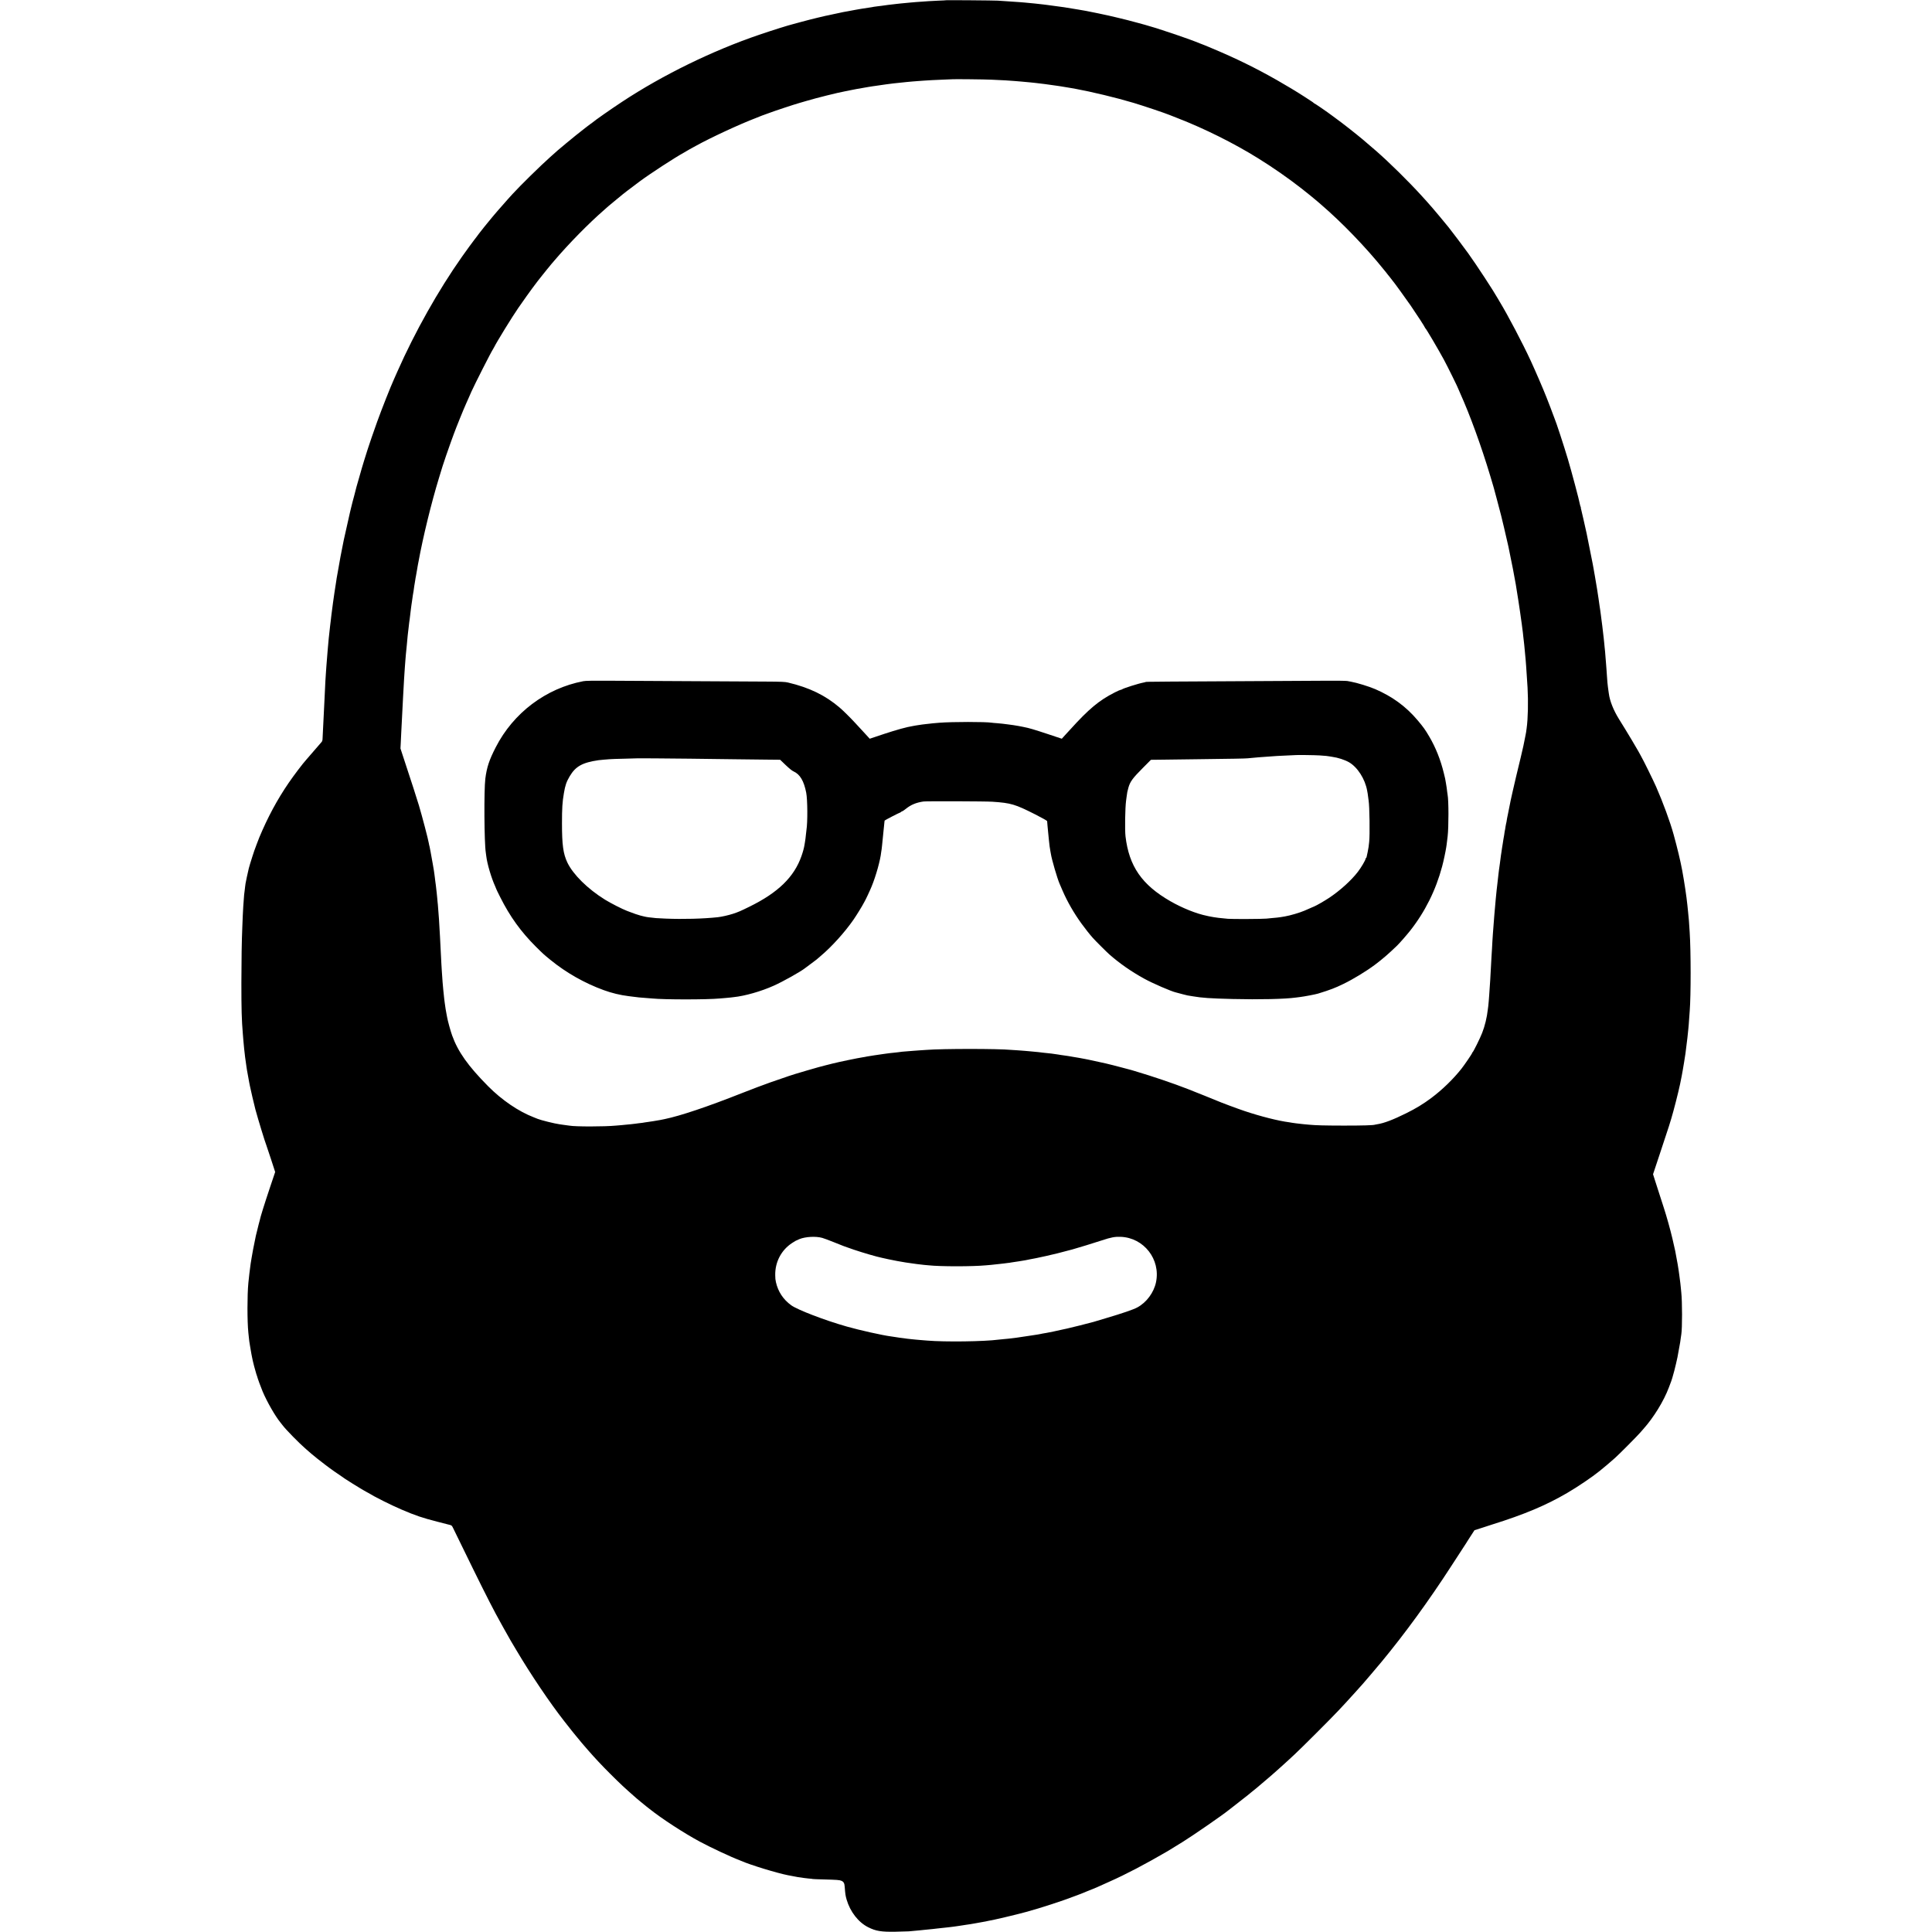
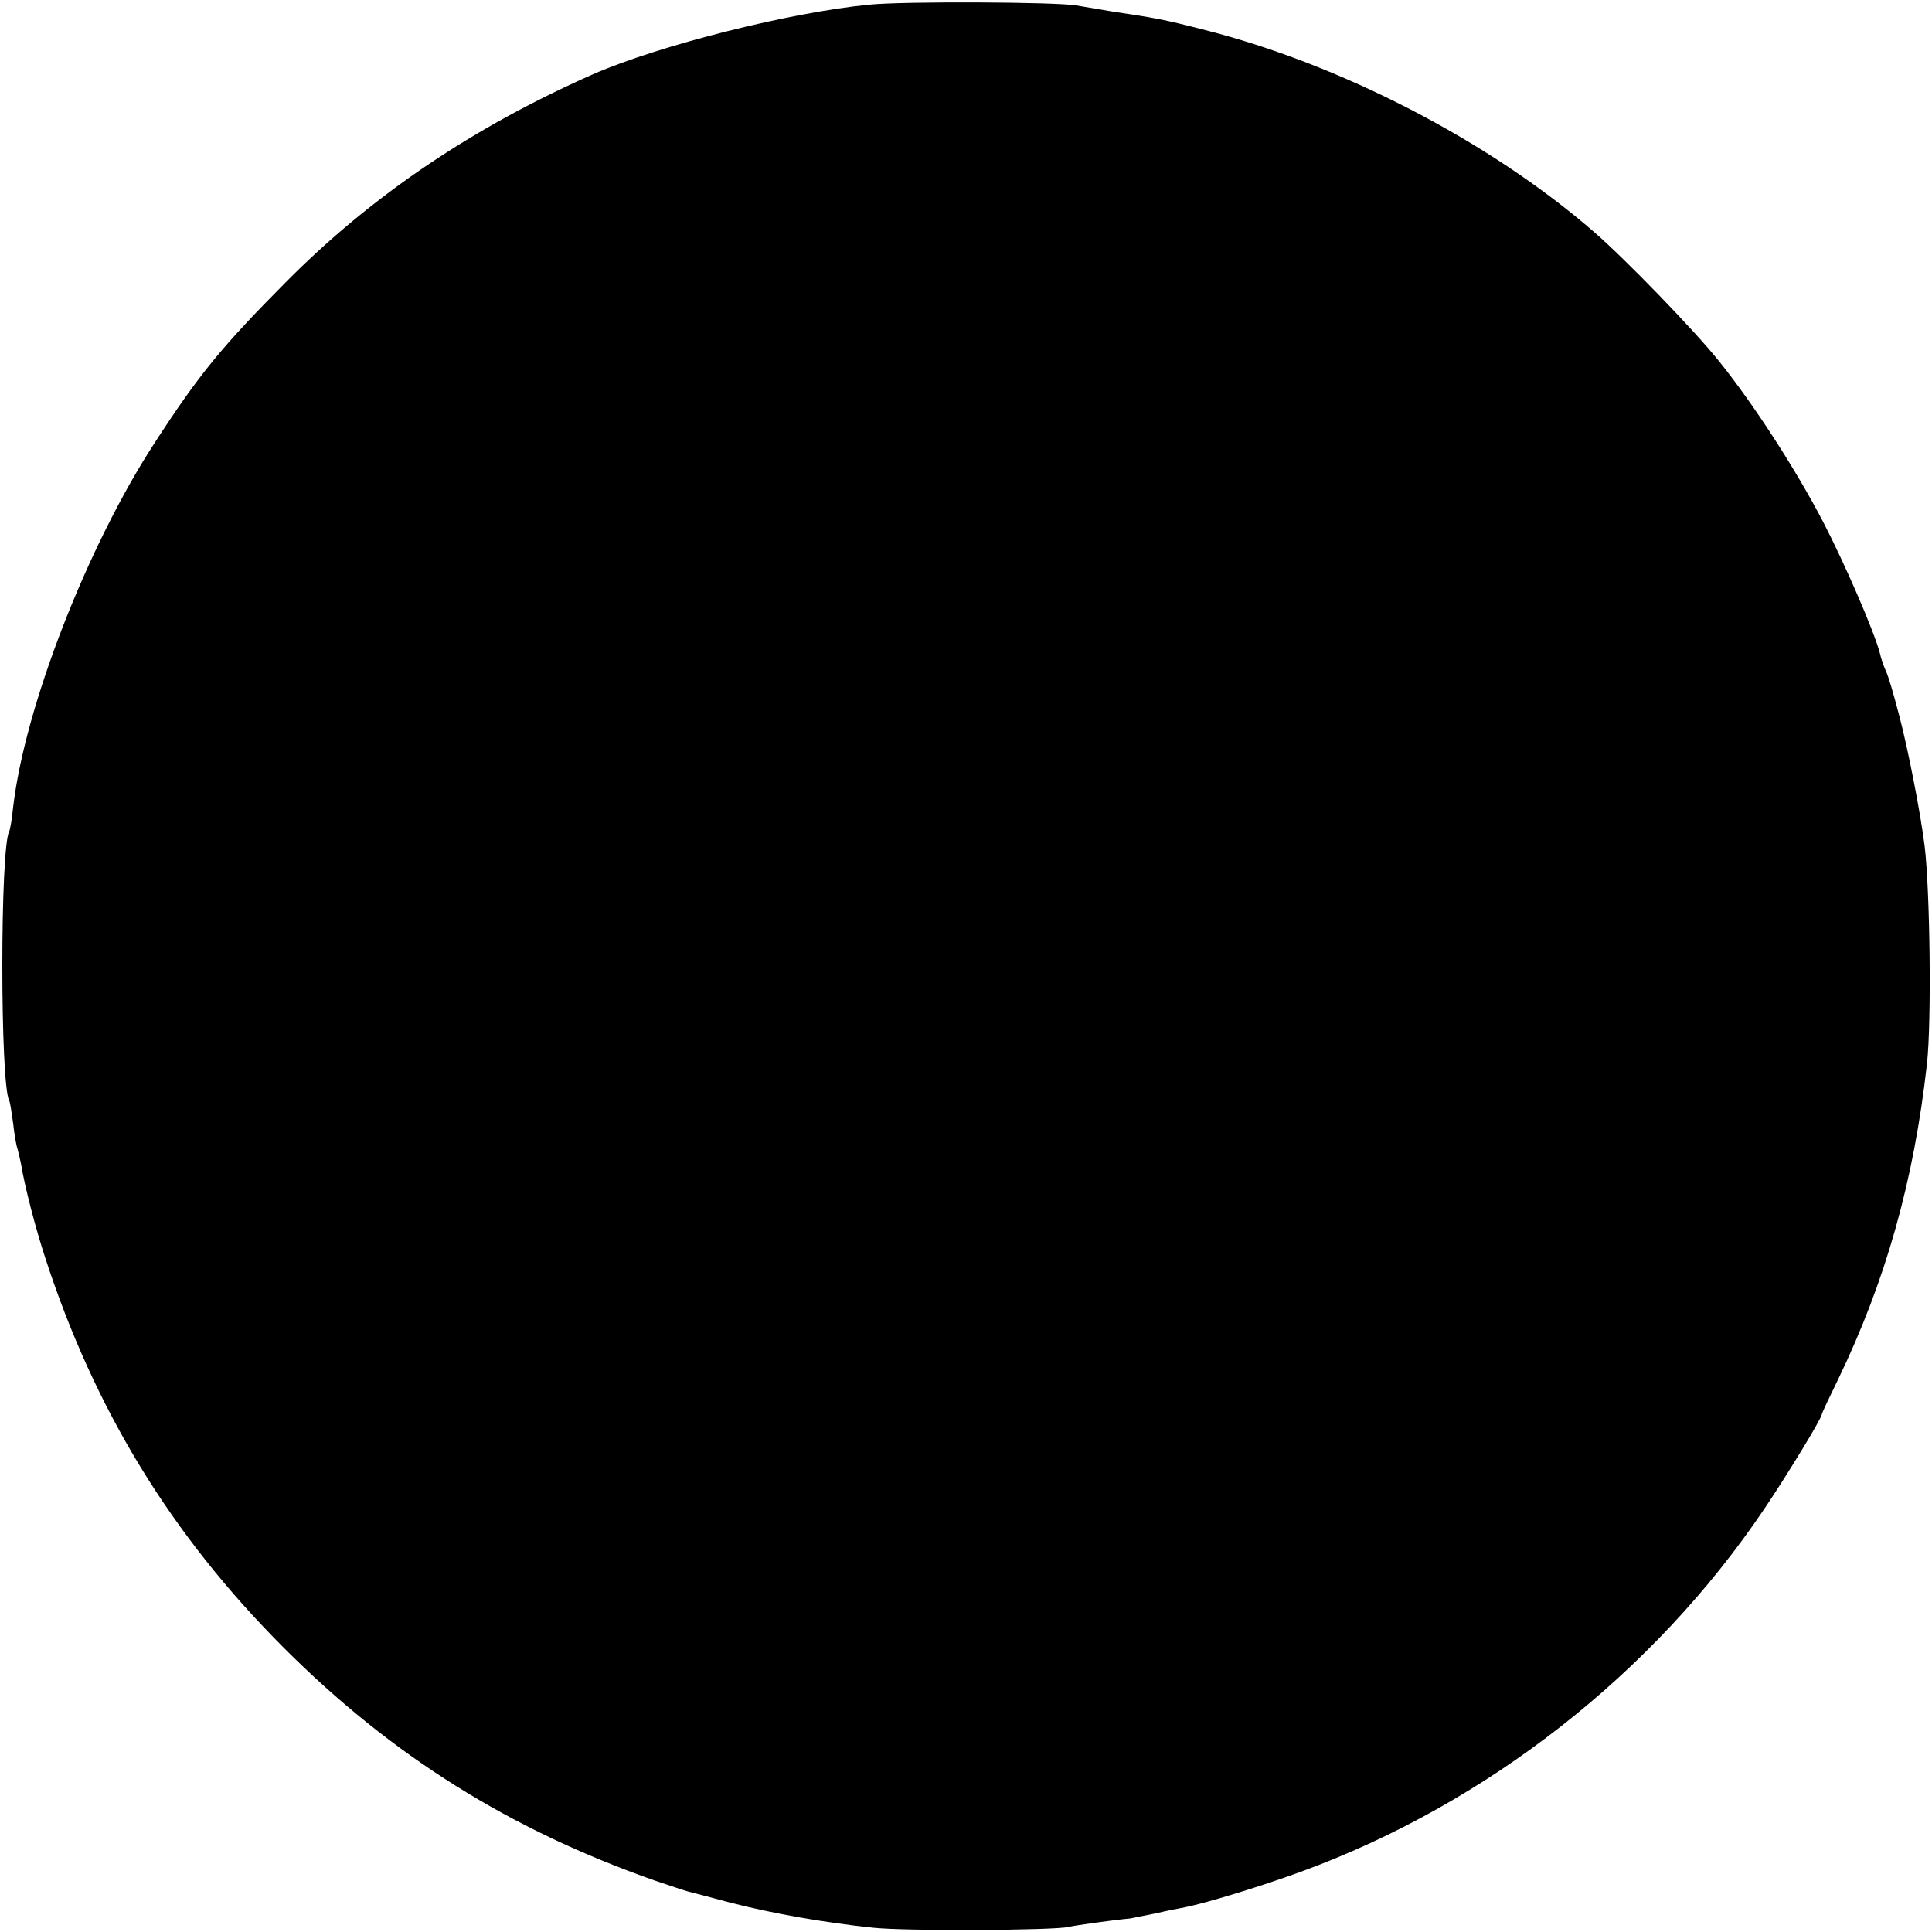
- <svg xmlns="http://www.w3.org/2000/svg" version="1.0" width="4134pt" height="4134pt" viewBox="0 0 4134 4134" preserveAspectRatio="xMidYMid meet">
-   <g transform="translate(0,4134) scale(0.1,-0.1)" fill="#000000" stroke="none">
-     <path d="M20248 41335 c-2 -2 -77 -6 -168 -9 -91 -4 -185 -9 -210 -11 -25 -2 -88 -6 -140 -10 -52 -3 -111 -7 -130 -9 -19 -2 -71 -7 -115 -10 -107 -9 -183 -16 -221 -21 -17 -2 -57 -7 -90 -10 -94 -10 -274 -32 -309 -39 -11 -2 -51 -7 -90 -11 -38 -4 -72 -8 -75 -10 -4 -2 -24 -6 -46 -9 -34 -4 -115 -16 -204 -31 -14 -2 -41 -7 -60 -10 -19 -3 -57 -10 -85 -15 -27 -5 -63 -12 -80 -15 -16 -2 -55 -10 -85 -16 -30 -6 -68 -13 -85 -15 -16 -2 -36 -6 -44 -9 -8 -3 -30 -8 -50 -11 -20 -3 -73 -14 -118 -25 -44 -10 -94 -21 -110 -24 -48 -9 -63 -12 -243 -55 -96 -23 -249 -62 -340 -87 -90 -25 -171 -47 -180 -49 -93 -22 -435 -129 -725 -228 -998 -339 -2067 -862 -2935 -1435 -237 -156 -600 -410 -630 -441 -3 -3 -23 -18 -46 -33 -22 -15 -49 -35 -60 -45 -11 -9 -55 -44 -99 -77 -139 -105 -604 -490 -645 -535 -3 -3 -27 -25 -55 -49 -204 -181 -645 -614 -812 -797 -39 -44 -82 -91 -95 -105 -54 -59 -158 -177 -184 -209 -16 -19 -31 -37 -35 -40 -3 -3 -30 -34 -60 -70 -29 -36 -58 -70 -64 -76 -5 -6 -23 -28 -40 -49 -16 -20 -46 -56 -65 -79 -19 -23 -48 -59 -65 -80 -16 -22 -45 -57 -63 -80 -46 -59 -44 -55 -92 -121 -25 -33 -47 -62 -50 -65 -9 -8 -188 -254 -266 -365 -506 -718 -1006 -1607 -1381 -2455 -30 -69 -63 -143 -73 -165 -75 -165 -263 -641 -360 -910 -67 -186 -186 -531 -195 -565 -2 -8 -13 -42 -24 -75 -25 -78 -101 -321 -111 -360 -4 -16 -22 -78 -39 -137 -72 -249 -93 -324 -97 -348 -3 -14 -13 -54 -23 -90 -17 -57 -63 -238 -76 -295 -2 -11 -11 -49 -20 -85 -19 -77 -123 -542 -130 -579 -3 -14 -7 -37 -10 -51 -28 -141 -55 -281 -60 -305 -2 -16 -9 -55 -15 -85 -14 -75 -16 -89 -39 -220 -11 -63 -23 -131 -27 -150 -3 -19 -7 -44 -8 -55 -2 -11 -6 -40 -10 -65 -8 -45 -10 -62 -21 -135 -3 -23 -8 -52 -10 -65 -3 -14 -7 -45 -10 -70 -3 -25 -8 -56 -10 -70 -2 -14 -7 -45 -10 -70 -3 -25 -10 -76 -15 -115 -14 -100 -25 -195 -35 -285 -4 -30 -8 -66 -10 -80 -2 -14 -7 -54 -10 -90 -3 -36 -8 -76 -10 -90 -2 -14 -7 -59 -11 -100 -3 -41 -8 -86 -9 -100 -1 -14 -6 -63 -10 -110 -4 -47 -8 -101 -10 -120 -6 -61 -14 -172 -20 -250 -3 -41 -7 -104 -10 -140 -8 -99 -16 -241 -29 -535 -3 -49 -8 -151 -11 -225 -20 -425 -27 -554 -30 -605 -2 -27 -3 -64 -4 -81 -1 -16 -9 -39 -19 -50 -9 -10 -73 -84 -142 -164 -127 -147 -167 -194 -185 -214 -79 -87 -266 -334 -377 -496 -249 -364 -448 -735 -630 -1170 -21 -52 -46 -115 -54 -140 -8 -25 -19 -54 -24 -65 -21 -45 -126 -374 -146 -454 -28 -118 -64 -287 -70 -326 -3 -27 -8 -58 -9 -67 -2 -9 -7 -48 -10 -85 -4 -37 -9 -76 -11 -86 -2 -10 -6 -64 -9 -120 -4 -56 -8 -118 -10 -137 -2 -19 -6 -102 -10 -185 -3 -82 -8 -195 -10 -250 -13 -298 -19 -690 -20 -1190 0 -576 6 -801 31 -1095 3 -36 7 -92 10 -125 5 -63 10 -119 18 -195 3 -25 8 -67 11 -95 3 -27 7 -63 9 -80 6 -45 28 -197 31 -220 2 -11 6 -40 10 -65 8 -50 41 -231 49 -270 3 -14 9 -41 12 -60 11 -61 93 -411 119 -510 59 -217 206 -697 234 -765 5 -11 49 -144 99 -296 l90 -277 -107 -318 c-129 -386 -210 -645 -226 -727 -2 -10 -7 -27 -10 -37 -3 -10 -8 -27 -10 -37 -2 -10 -15 -65 -30 -123 -15 -58 -28 -112 -30 -120 -42 -203 -85 -421 -90 -467 -4 -26 -15 -97 -21 -128 -2 -11 -6 -38 -8 -60 -5 -45 -16 -127 -21 -165 -3 -22 -10 -82 -21 -195 -25 -264 -25 -814 0 -1060 2 -16 6 -59 10 -95 3 -36 8 -76 10 -90 3 -14 12 -72 21 -130 9 -58 20 -123 25 -145 5 -22 11 -53 14 -70 10 -54 14 -69 44 -190 17 -66 38 -139 46 -163 8 -23 16 -46 17 -50 9 -40 80 -235 119 -327 94 -222 269 -527 379 -661 14 -18 37 -47 51 -65 72 -95 353 -381 495 -504 50 -43 104 -90 120 -104 41 -37 204 -166 295 -234 41 -31 80 -60 85 -64 24 -20 187 -133 255 -178 41 -28 77 -52 80 -56 7 -7 330 -209 335 -209 3 0 29 -16 59 -35 30 -19 58 -35 61 -35 3 0 22 -10 43 -23 129 -81 489 -262 712 -357 303 -130 446 -178 770 -261 129 -33 252 -65 272 -70 32 -8 40 -17 63 -65 25 -52 120 -247 427 -874 283 -576 457 -916 603 -1175 13 -22 34 -60 47 -85 22 -42 138 -246 158 -280 5 -8 58 -96 116 -195 310 -524 721 -1133 1029 -1526 131 -168 224 -284 242 -304 10 -11 36 -43 58 -70 48 -60 85 -104 208 -245 138 -159 306 -338 473 -504 228 -227 294 -289 564 -526 14 -13 57 -48 95 -79 39 -31 75 -60 81 -66 6 -5 25 -21 43 -35 18 -14 45 -35 59 -46 260 -208 737 -518 1077 -701 224 -121 688 -338 840 -393 11 -4 31 -12 45 -19 186 -83 767 -261 999 -306 9 -1 54 -10 101 -19 47 -9 96 -18 110 -21 14 -3 48 -7 75 -10 28 -3 57 -8 65 -10 8 -2 51 -7 95 -11 44 -3 83 -8 86 -10 4 -2 105 -6 225 -9 292 -8 346 -11 387 -29 49 -20 67 -52 72 -132 11 -152 16 -184 40 -269 76 -261 252 -488 462 -593 162 -82 280 -102 588 -96 127 2 253 6 280 8 28 2 82 7 120 11 39 3 93 8 120 11 28 2 66 6 85 9 19 2 65 7 101 10 36 3 76 7 90 9 13 3 56 7 94 11 73 7 125 12 185 20 19 2 60 7 90 10 30 4 66 8 80 10 14 2 45 7 70 10 25 3 70 10 100 15 30 5 71 12 90 14 57 7 110 16 200 32 47 9 94 17 105 19 57 9 102 17 117 21 10 3 30 7 45 10 127 21 581 128 823 194 291 78 792 242 1030 335 52 20 106 41 120 45 26 9 302 121 355 144 17 8 53 24 80 36 28 12 73 32 100 45 28 12 73 32 100 45 349 155 759 370 1240 650 37 21 210 128 325 200 222 138 844 568 970 670 14 11 90 71 170 132 80 62 147 115 150 118 3 3 23 19 45 35 22 17 42 32 45 35 3 3 41 35 85 70 44 35 96 78 116 94 19 17 46 40 60 51 38 32 223 189 235 200 6 5 42 37 80 70 38 33 87 76 109 97 22 20 67 60 100 90 33 29 74 67 91 83 18 17 79 73 135 125 136 125 791 779 944 944 66 71 134 144 152 163 17 19 63 69 101 111 39 42 81 89 94 103 12 14 55 61 93 104 39 43 75 83 80 89 24 26 309 361 396 466 503 608 1014 1310 1496 2055 39 61 119 184 178 274 159 244 160 245 165 256 3 6 38 60 78 121 l72 111 163 52 c89 29 185 60 212 69 691 216 1157 412 1610 677 224 131 538 343 690 467 110 90 152 124 161 133 6 5 35 30 64 55 30 25 79 67 109 95 90 80 471 464 536 539 33 38 65 74 70 80 218 243 439 603 544 886 24 63 47 124 51 135 8 18 31 95 65 221 15 54 61 251 69 294 2 14 15 86 29 160 28 151 34 183 42 255 4 28 8 61 11 75 21 127 21 702 -1 897 -2 21 -7 67 -10 103 -7 74 -9 91 -30 250 -22 169 -45 305 -90 535 -5 25 -47 212 -60 265 -47 199 -125 477 -183 655 -17 50 -58 178 -92 285 -34 107 -79 249 -101 314 l-38 120 138 415 c202 605 237 715 296 931 73 267 149 585 170 710 3 19 8 42 10 50 2 8 6 31 9 50 3 19 8 46 11 60 6 30 54 321 60 370 8 56 35 281 41 330 2 25 7 63 9 85 3 22 8 69 11 105 3 36 7 81 9 100 2 19 7 82 10 140 4 58 9 125 11 150 26 333 26 1273 -1 1684 -15 243 -17 267 -35 441 -5 50 -12 115 -15 145 -18 179 -64 484 -110 735 -39 210 -104 479 -184 770 -74 269 -230 693 -374 1020 -70 157 -266 556 -328 665 -17 30 -45 80 -61 110 -36 65 -221 376 -280 470 -22 36 -48 77 -57 92 -9 15 -39 64 -68 110 -118 190 -197 387 -218 548 -3 25 -8 56 -10 70 -2 14 -7 48 -10 75 -3 28 -7 68 -10 90 -2 22 -7 83 -10 135 -3 52 -8 118 -10 145 -3 28 -7 86 -10 130 -3 44 -8 105 -11 135 -2 30 -6 82 -9 115 -3 33 -7 76 -10 95 -2 19 -7 67 -10 105 -3 39 -8 81 -10 95 -2 14 -6 52 -10 85 -6 66 -34 286 -40 325 -2 14 -7 50 -10 80 -3 30 -10 80 -15 110 -5 30 -12 74 -15 98 -10 79 -15 118 -20 142 -3 14 -7 43 -10 65 -3 22 -7 51 -10 65 -2 14 -6 41 -9 60 -3 19 -15 89 -26 155 -11 66 -23 135 -26 154 -3 18 -8 43 -10 55 -2 11 -9 48 -14 81 -6 33 -15 83 -20 110 -77 393 -94 478 -130 650 -26 122 -111 495 -119 523 -5 17 -8 32 -5 32 3 0 0 8 -5 18 -5 9 -11 31 -14 47 -13 81 -180 708 -258 970 -89 298 -253 799 -289 880 -5 11 -20 52 -34 90 -21 60 -67 180 -136 355 -69 177 -237 565 -336 780 -174 376 -491 979 -665 1265 -10 17 -26 44 -35 60 -95 169 -453 717 -642 980 -93 129 -348 468 -416 552 -87 108 -285 345 -340 408 -146 167 -117 134 -236 265 -278 306 -691 713 -975 961 -254 221 -333 287 -585 486 -86 68 -227 175 -325 246 -66 47 -124 90 -130 95 -37 29 -278 192 -285 192 -4 0 -10 3 -12 8 -3 7 -18 17 -203 137 -151 98 -380 236 -575 347 -464 264 -884 470 -1405 688 -118 50 -217 90 -221 90 -3 0 -20 6 -37 14 -77 35 -404 152 -647 232 -146 48 -272 89 -280 92 -8 3 -21 6 -27 8 -7 1 -41 11 -75 22 -35 11 -97 30 -138 41 -41 11 -109 29 -150 41 -88 25 -366 97 -401 103 -13 3 -51 12 -84 20 -33 9 -71 18 -85 20 -14 3 -43 10 -65 15 -34 9 -405 86 -473 98 -12 2 -48 8 -80 14 -31 5 -70 12 -87 15 -44 7 -215 36 -250 41 -16 3 -41 7 -55 9 -55 8 -318 44 -370 50 -30 4 -66 8 -80 10 -14 2 -54 6 -90 10 -36 4 -76 8 -90 10 -23 3 -96 10 -220 21 -25 2 -74 6 -110 9 -66 6 -96 8 -295 20 -60 4 -135 9 -165 11 -63 5 -1097 13 -1102 9z m966 -1700 c255 -11 392 -19 516 -30 25 -2 83 -7 130 -11 98 -8 114 -9 195 -18 33 -4 79 -9 103 -11 139 -15 233 -28 457 -60 22 -3 56 -8 75 -11 31 -4 216 -35 295 -49 380 -70 903 -196 1270 -306 222 -67 671 -218 770 -259 11 -5 92 -36 180 -71 569 -221 1192 -531 1709 -852 324 -201 644 -423 936 -651 100 -78 326 -261 340 -276 3 -3 37 -32 75 -65 448 -384 959 -914 1345 -1394 19 -24 40 -48 45 -55 6 -6 22 -27 37 -48 15 -20 34 -42 41 -50 7 -7 24 -29 37 -48 13 -19 27 -37 31 -40 13 -10 286 -386 385 -530 134 -196 304 -458 304 -469 0 -5 4 -11 8 -13 14 -5 281 -458 397 -673 81 -149 315 -625 315 -640 0 -2 14 -34 31 -72 211 -468 453 -1132 644 -1768 37 -121 68 -227 70 -235 3 -8 9 -31 14 -50 5 -19 30 -111 55 -205 26 -93 69 -258 96 -365 42 -169 67 -276 155 -660 12 -53 79 -384 99 -490 15 -78 56 -299 60 -325 45 -280 71 -441 91 -585 41 -286 44 -313 50 -365 3 -27 7 -61 10 -75 2 -14 7 -56 10 -95 3 -38 8 -77 10 -85 2 -8 6 -49 10 -90 3 -41 8 -88 10 -105 2 -16 7 -65 10 -107 4 -43 8 -90 10 -105 2 -16 6 -73 10 -128 3 -55 8 -122 10 -150 5 -58 14 -204 21 -320 17 -295 9 -669 -20 -870 -3 -22 -8 -58 -11 -80 -3 -22 -8 -47 -10 -55 -2 -8 -7 -31 -10 -50 -12 -74 -57 -282 -96 -440 -45 -184 -89 -367 -94 -390 -2 -8 -14 -62 -28 -120 -14 -58 -38 -159 -52 -225 -14 -66 -32 -147 -40 -180 -12 -54 -26 -125 -39 -195 -2 -14 -11 -56 -19 -95 -15 -68 -26 -127 -32 -172 -2 -11 -5 -29 -9 -40 -3 -10 -8 -36 -11 -58 -5 -39 -8 -55 -20 -115 -2 -14 -7 -45 -10 -70 -4 -25 -10 -63 -15 -85 -5 -22 -11 -62 -14 -90 -4 -27 -11 -72 -16 -100 -5 -27 -12 -70 -14 -95 -3 -25 -7 -54 -10 -65 -2 -11 -7 -49 -11 -85 -4 -36 -9 -74 -11 -85 -2 -11 -6 -40 -9 -65 -3 -25 -8 -56 -10 -70 -2 -14 -7 -50 -10 -80 -3 -30 -8 -71 -10 -90 -5 -38 -12 -97 -20 -175 -3 -27 -8 -66 -10 -85 -2 -19 -7 -64 -10 -100 -3 -36 -8 -81 -10 -100 -7 -68 -17 -182 -30 -340 -4 -52 -9 -111 -10 -130 -2 -19 -7 -78 -10 -130 -3 -52 -8 -111 -10 -130 -2 -19 -7 -93 -11 -165 -3 -71 -7 -146 -9 -166 -2 -19 -7 -91 -10 -160 -18 -360 -40 -723 -50 -834 -2 -27 -7 -86 -10 -130 -4 -44 -8 -91 -10 -105 -3 -14 -7 -47 -10 -75 -18 -164 -63 -350 -120 -495 -44 -115 -191 -411 -207 -418 -5 -2 -8 -8 -8 -14 0 -14 -157 -244 -226 -333 -173 -220 -411 -452 -645 -627 -172 -129 -333 -227 -544 -331 -276 -137 -474 -212 -615 -233 -19 -3 -40 -7 -47 -9 -41 -14 -259 -20 -673 -20 -417 1 -583 5 -735 19 -22 2 -76 7 -120 11 -44 4 -88 9 -99 11 -10 2 -44 6 -75 9 -31 4 -63 8 -71 10 -8 2 -37 7 -65 11 -228 29 -616 127 -955 241 -156 52 -519 188 -585 218 -31 14 -486 197 -630 253 -315 123 -753 271 -1130 383 -16 4 -53 15 -81 24 -28 9 -60 17 -71 19 -12 3 -70 18 -129 34 -96 26 -295 77 -342 87 -9 2 -48 11 -87 19 -67 16 -232 51 -285 62 -14 2 -48 9 -76 15 -28 5 -61 12 -75 14 -13 2 -37 7 -54 10 -16 3 -70 12 -120 20 -49 8 -99 17 -110 19 -11 2 -42 7 -70 10 -27 4 -66 10 -85 12 -19 3 -46 7 -60 10 -14 2 -45 6 -70 10 -25 3 -56 7 -70 10 -14 2 -56 6 -94 10 -38 3 -76 8 -85 9 -33 6 -150 18 -286 30 -38 4 -90 8 -115 10 -25 3 -90 7 -145 11 -55 3 -118 7 -140 9 -285 27 -1460 27 -1810 0 -27 -2 -95 -6 -150 -10 -55 -3 -116 -8 -135 -10 -19 -2 -76 -6 -126 -10 -50 -3 -100 -7 -110 -9 -10 -2 -48 -7 -84 -11 -36 -3 -76 -8 -90 -10 -14 -2 -56 -6 -95 -10 -38 -4 -72 -8 -75 -10 -3 -1 -32 -6 -65 -9 -33 -4 -116 -16 -185 -27 -166 -26 -182 -29 -200 -34 -8 -2 -35 -7 -60 -10 -75 -10 -519 -102 -630 -131 -8 -2 -42 -11 -75 -19 -33 -9 -69 -18 -80 -20 -95 -20 -710 -200 -795 -232 -8 -3 -19 -7 -25 -9 -15 -4 -257 -87 -355 -122 -131 -46 -416 -153 -615 -232 -735 -291 -1315 -486 -1654 -556 -101 -21 -102 -21 -147 -28 -22 -4 -64 -11 -94 -16 -30 -5 -75 -12 -100 -15 -25 -3 -56 -8 -70 -10 -48 -9 -85 -14 -145 -20 -33 -4 -67 -8 -75 -10 -8 -2 -51 -7 -95 -11 -44 -3 -87 -8 -96 -9 -8 -2 -53 -6 -100 -10 -46 -4 -100 -8 -119 -10 -245 -24 -872 -24 -996 -1 -10 2 -44 7 -74 10 -30 4 -66 8 -80 11 -14 2 -41 6 -60 9 -97 12 -401 88 -465 115 -11 5 -49 20 -85 34 -325 125 -683 369 -978 667 -427 432 -641 733 -768 1085 -33 91 -95 317 -107 390 -3 17 -10 53 -15 80 -6 28 -13 70 -17 95 -3 25 -8 56 -10 70 -2 14 -6 45 -10 70 -3 25 -7 61 -10 80 -3 19 -7 62 -10 95 -4 33 -8 76 -10 95 -7 61 -22 249 -30 385 -3 50 -8 122 -10 160 -3 39 -7 126 -10 195 -6 127 -10 215 -20 395 -4 55 -8 132 -10 170 -8 151 -16 281 -20 310 -2 17 -7 75 -10 130 -4 55 -8 111 -11 125 -2 14 -6 59 -9 100 -3 41 -8 86 -10 100 -2 14 -7 53 -10 87 -3 34 -7 70 -9 80 -2 10 -7 50 -12 88 -4 39 -8 72 -9 75 -1 3 -5 34 -9 70 -5 36 -10 74 -12 85 -2 11 -13 74 -24 140 -24 142 -27 158 -45 250 -8 39 -17 85 -20 104 -3 19 -8 37 -10 40 -2 4 -6 24 -9 46 -13 84 -142 575 -212 810 -53 175 -144 458 -351 1085 l-44 135 6 115 c3 63 8 158 10 210 5 94 13 247 20 390 4 73 11 214 20 390 4 80 9 165 21 375 2 50 7 113 9 140 2 28 7 93 10 145 4 52 8 111 10 130 2 19 7 73 10 120 4 47 8 92 10 100 1 8 6 53 10 100 4 47 9 96 10 110 2 14 6 57 9 95 4 39 9 81 11 95 2 14 7 48 9 75 10 94 16 140 20 160 2 11 7 51 11 88 3 37 8 76 10 85 1 9 6 42 9 73 4 31 8 65 10 75 2 11 7 44 11 74 4 30 9 62 10 70 2 8 6 37 9 63 4 26 11 69 16 95 4 26 12 74 15 107 4 33 9 63 11 66 2 4 6 28 9 55 4 27 10 68 16 92 5 23 12 59 14 80 3 20 8 48 11 62 2 14 7 39 9 55 3 17 8 41 10 55 3 14 8 37 10 51 94 519 276 1265 440 1799 32 102 65 212 75 245 25 81 121 361 177 515 25 69 54 148 64 175 48 133 210 533 259 640 10 22 37 83 60 135 23 52 49 111 57 130 70 157 427 859 458 901 6 8 17 28 25 44 57 116 390 658 520 845 165 236 221 315 300 422 50 67 102 137 115 153 14 17 62 77 107 135 45 58 87 110 93 116 5 6 24 28 40 48 17 21 37 46 45 56 8 10 38 44 65 76 319 374 740 803 1075 1094 47 40 87 76 90 80 3 3 19 16 35 29 17 12 46 37 65 54 20 18 56 48 80 66 25 19 54 43 65 53 48 43 207 166 420 324 229 170 748 508 952 620 27 15 53 30 58 34 6 4 35 21 65 38 30 16 89 48 130 71 313 174 947 468 1285 596 39 15 84 33 102 41 17 8 33 14 36 14 3 0 18 5 34 12 15 6 33 12 38 14 6 1 39 13 75 27 110 42 533 182 640 212 25 7 99 29 165 48 208 62 666 176 815 203 14 3 81 16 150 30 69 14 143 28 165 30 22 3 56 9 75 14 19 5 71 14 115 20 44 7 87 13 95 15 8 2 38 6 65 9 28 4 77 11 110 16 33 5 80 12 104 15 23 3 55 7 70 9 14 3 53 7 86 11 33 3 76 8 95 10 19 2 62 7 95 10 33 3 76 8 95 10 19 2 73 7 120 11 47 3 99 8 115 9 17 2 80 6 140 10 61 4 133 9 160 10 28 2 138 7 245 11 107 3 196 7 197 8 6 5 698 -2 837 -9z m-3619 -24783 c39 -11 144 -50 235 -87 198 -81 252 -101 440 -165 209 -70 487 -151 600 -174 14 -3 77 -17 140 -31 105 -23 282 -56 370 -69 171 -26 318 -45 395 -52 33 -2 78 -7 100 -9 245 -27 933 -27 1220 0 28 2 79 7 115 10 36 3 76 8 90 10 14 2 56 7 93 10 37 4 78 8 89 10 12 3 46 7 77 10 31 3 63 7 71 10 8 2 38 6 65 10 28 3 76 10 107 16 78 14 97 17 139 23 20 3 42 8 50 10 8 3 30 7 49 10 62 10 166 31 345 71 180 40 279 65 560 140 102 28 472 141 635 195 192 64 278 80 400 75 496 -19 857 -482 756 -970 -46 -223 -205 -437 -403 -542 -85 -45 -314 -124 -663 -227 -124 -37 -245 -73 -270 -81 -66 -20 -530 -136 -565 -142 -16 -2 -56 -11 -88 -19 -32 -8 -125 -28 -205 -45 -143 -29 -166 -33 -234 -44 -18 -3 -40 -8 -48 -10 -8 -2 -33 -6 -55 -10 -22 -3 -80 -12 -130 -20 -128 -20 -160 -25 -268 -40 -23 -3 -53 -8 -67 -10 -14 -2 -54 -7 -90 -11 -36 -3 -72 -7 -80 -9 -8 -2 -51 -6 -95 -9 -44 -4 -93 -9 -110 -11 -305 -41 -1147 -52 -1525 -20 -25 2 -81 6 -125 10 -44 4 -96 8 -115 10 -19 2 -64 6 -100 10 -36 3 -76 8 -90 10 -14 3 -45 7 -70 10 -71 8 -121 15 -180 25 -30 5 -75 12 -100 15 -174 22 -670 133 -940 210 -473 134 -1056 358 -1191 456 -170 124 -280 290 -326 494 -12 57 -14 74 -15 149 -5 281 129 537 361 689 67 44 84 53 156 83 130 53 354 65 490 26z" />
-     <path d="M12480 26764 c-802 -154 -1496 -678 -1873 -1415 -140 -273 -190 -424 -222 -669 -31 -244 -24 -1378 10 -1585 3 -16 7 -50 10 -75 19 -163 108 -465 191 -646 13 -29 24 -56 24 -59 0 -4 38 -82 84 -173 206 -412 443 -740 761 -1057 159 -158 170 -168 315 -286 336 -274 732 -498 1140 -646 174 -63 347 -105 530 -128 25 -3 61 -7 80 -10 147 -19 137 -18 301 -30 48 -3 104 -8 125 -10 255 -26 1173 -26 1444 0 19 2 73 6 120 10 47 3 99 8 116 11 17 3 46 6 65 8 236 24 585 123 854 244 198 88 583 304 674 378 9 7 62 46 118 88 55 41 112 83 125 94 12 11 54 46 92 79 234 197 512 505 698 773 63 91 190 297 216 350 6 14 16 32 22 40 19 29 116 236 152 325 93 228 185 558 203 730 4 33 8 62 10 65 1 3 6 43 10 90 4 47 8 92 10 100 2 8 6 53 10 99 4 47 8 92 10 100 2 9 6 52 10 97 3 44 8 89 10 100 2 10 4 22 4 26 1 7 318 171 333 172 4 1 13 7 20 14 6 6 17 12 23 12 6 0 42 24 78 53 111 89 221 134 377 157 63 9 1329 5 1475 -5 400 -27 485 -53 920 -273 149 -76 250 -133 251 -142 1 -8 5 -53 8 -98 4 -46 9 -98 11 -115 4 -34 11 -103 20 -202 8 -85 20 -175 31 -230 3 -11 7 -36 10 -55 19 -124 137 -527 187 -641 8 -19 36 -83 62 -144 103 -238 242 -481 408 -710 83 -114 173 -228 242 -305 51 -58 298 -304 350 -350 226 -198 470 -368 750 -522 172 -96 584 -274 675 -293 8 -2 40 -10 71 -19 31 -9 65 -18 75 -20 11 -2 39 -9 64 -16 25 -7 57 -14 72 -15 15 -2 53 -8 85 -14 192 -33 367 -45 843 -57 578 -14 1129 -2 1360 31 14 2 50 6 80 10 101 12 335 57 395 75 260 80 361 119 540 206 212 103 487 270 677 412 163 123 284 227 472 408 52 50 204 224 277 316 320 405 552 870 687 1378 30 110 74 319 87 405 3 23 7 50 9 60 2 11 7 52 11 90 5 39 9 79 11 90 23 196 23 772 -1 890 -3 11 -7 43 -10 70 -2 28 -7 61 -9 75 -2 14 -10 59 -16 100 -17 102 -15 94 -45 214 -70 289 -174 549 -310 781 -89 152 -128 207 -256 358 -244 289 -535 502 -904 662 -131 56 -393 137 -520 159 -16 3 -50 9 -75 14 -25 5 -241 8 -480 6 -3668 -19 -3825 -20 -3837 -27 -5 -3 -25 -9 -44 -12 -102 -18 -438 -124 -463 -147 -6 -4 -17 -8 -25 -8 -9 0 -68 -26 -131 -58 -333 -169 -552 -352 -951 -793 -13 -15 -59 -65 -102 -111 l-77 -85 -297 99 c-296 98 -406 131 -523 153 -14 3 -36 7 -50 10 -36 7 -76 15 -167 29 -16 3 -68 10 -118 16 -49 6 -103 13 -120 15 -16 3 -68 7 -115 11 -47 3 -96 7 -110 10 -131 21 -847 21 -1120 -1 -121 -10 -191 -16 -209 -20 -11 -2 -48 -6 -83 -9 -35 -4 -72 -8 -83 -10 -11 -2 -40 -7 -65 -10 -25 -3 -55 -8 -66 -10 -12 -2 -39 -7 -60 -11 -129 -20 -346 -80 -616 -169 l-308 -103 -42 46 c-23 25 -69 75 -102 111 -34 36 -110 119 -171 185 -117 126 -249 256 -328 324 -309 264 -650 429 -1107 537 -64 15 -135 18 -485 20 -421 3 -2385 14 -3310 18 -384 2 -537 0 -585 -10z m15755 -1588 c114 -7 193 -15 215 -21 8 -2 35 -7 60 -10 116 -15 265 -64 355 -115 183 -106 345 -359 389 -610 3 -19 8 -46 11 -60 3 -14 7 -47 10 -75 3 -27 7 -61 10 -75 20 -121 29 -740 12 -885 -5 -38 -10 -88 -13 -110 -3 -22 -12 -71 -20 -110 -8 -38 -17 -82 -21 -97 -3 -16 -9 -28 -14 -28 -5 0 -9 -7 -9 -15 0 -28 -93 -187 -165 -280 -140 -183 -385 -405 -620 -560 -95 -63 -269 -163 -315 -181 -8 -3 -29 -12 -45 -19 -17 -8 -53 -23 -80 -35 -27 -12 -63 -27 -80 -35 -98 -43 -308 -105 -420 -124 -33 -6 -73 -13 -90 -15 -38 -7 -111 -14 -195 -21 -36 -3 -85 -8 -110 -11 -81 -9 -733 -12 -825 -4 -182 17 -251 25 -305 35 -14 3 -41 8 -60 11 -19 3 -43 7 -52 10 -9 3 -25 6 -35 8 -221 44 -524 165 -783 314 -608 350 -882 748 -957 1387 -16 136 -8 612 12 760 3 17 7 50 10 75 11 94 18 129 41 209 37 128 90 200 310 421 l171 172 259 3 c142 2 491 6 774 10 706 8 988 14 1035 19 22 2 76 7 120 11 44 4 98 9 120 11 58 5 190 15 265 19 36 2 92 6 125 9 33 3 137 8 230 11 94 4 171 8 172 8 5 5 422 -1 508 -7z m-13470 -70 c303 -3 726 -9 940 -12 215 -2 525 -6 689 -8 l299 -3 119 -114 c77 -73 137 -122 168 -135 138 -62 222 -204 271 -456 29 -151 32 -632 5 -798 -3 -14 -7 -53 -10 -87 -7 -71 -15 -136 -22 -173 -2 -14 -7 -41 -10 -60 -9 -60 -34 -152 -65 -239 -157 -447 -499 -780 -1109 -1080 -204 -100 -236 -114 -360 -155 -97 -31 -235 -62 -320 -72 -315 -34 -744 -45 -1115 -30 -99 4 -193 9 -210 11 -16 2 -57 6 -89 10 -101 10 -120 13 -245 45 -38 9 -167 53 -206 70 -11 4 -47 18 -80 30 -100 38 -348 164 -472 241 -369 229 -681 538 -803 793 -89 189 -115 376 -115 836 0 324 8 460 41 648 28 169 54 243 125 363 126 212 272 293 619 343 19 3 69 8 110 11 41 3 98 8 125 10 28 3 174 8 325 11 151 4 276 7 277 8 3 2 562 -2 1118 -8z" />
+ <svg xmlns="http://www.w3.org/2000/svg" version="1.0" width="500pt" height="500pt" viewBox="0 0 500 500" preserveAspectRatio="xMidYMid meet">
+   <g transform="translate(0,500) scale(0.1,-0.1)" fill="#000000" stroke="none">
+     <path d="M2250 4988 c-206 -20 -543 -105 -715 -180 -310 -137 -572 -313 -795 -538 -165 -166 -225 -239 -339 -415 -175 -268 -337 -685 -367 -944 -3 -31 -8 -59 -10 -62 -24 -41 -24 -656 0 -698 2 -3 6 -29 10 -58 3 -28 8 -57 11 -65 2 -7 6 -24 9 -38 10 -62 39 -172 63 -245 128 -394 327 -719 618 -1010 279 -279 584 -470 960 -602 39 -13 77 -26 85 -28 8 -2 58 -15 110 -29 108 -28 245 -52 370 -65 83 -9 466 -7 505 2 16 4 116 18 160 22 6 1 35 7 65 13 30 7 65 14 77 16 58 12 190 52 300 92 481 176 912 513 1199 939 56 83 148 233 149 245 0 3 19 43 42 90 123 255 196 513 230 817 12 107 8 447 -6 563 -10 82 -42 247 -65 335 -16 61 -28 103 -36 120 -5 11 -12 31 -15 45 -15 57 -91 232 -147 340 -70 134 -178 302 -269 415 -62 78 -243 265 -324 335 -272 236 -658 435 -1013 524 -101 26 -125 30 -232 46 -36 6 -78 13 -95 16 -52 9 -446 11 -535 2z" />
  </g>
</svg>
